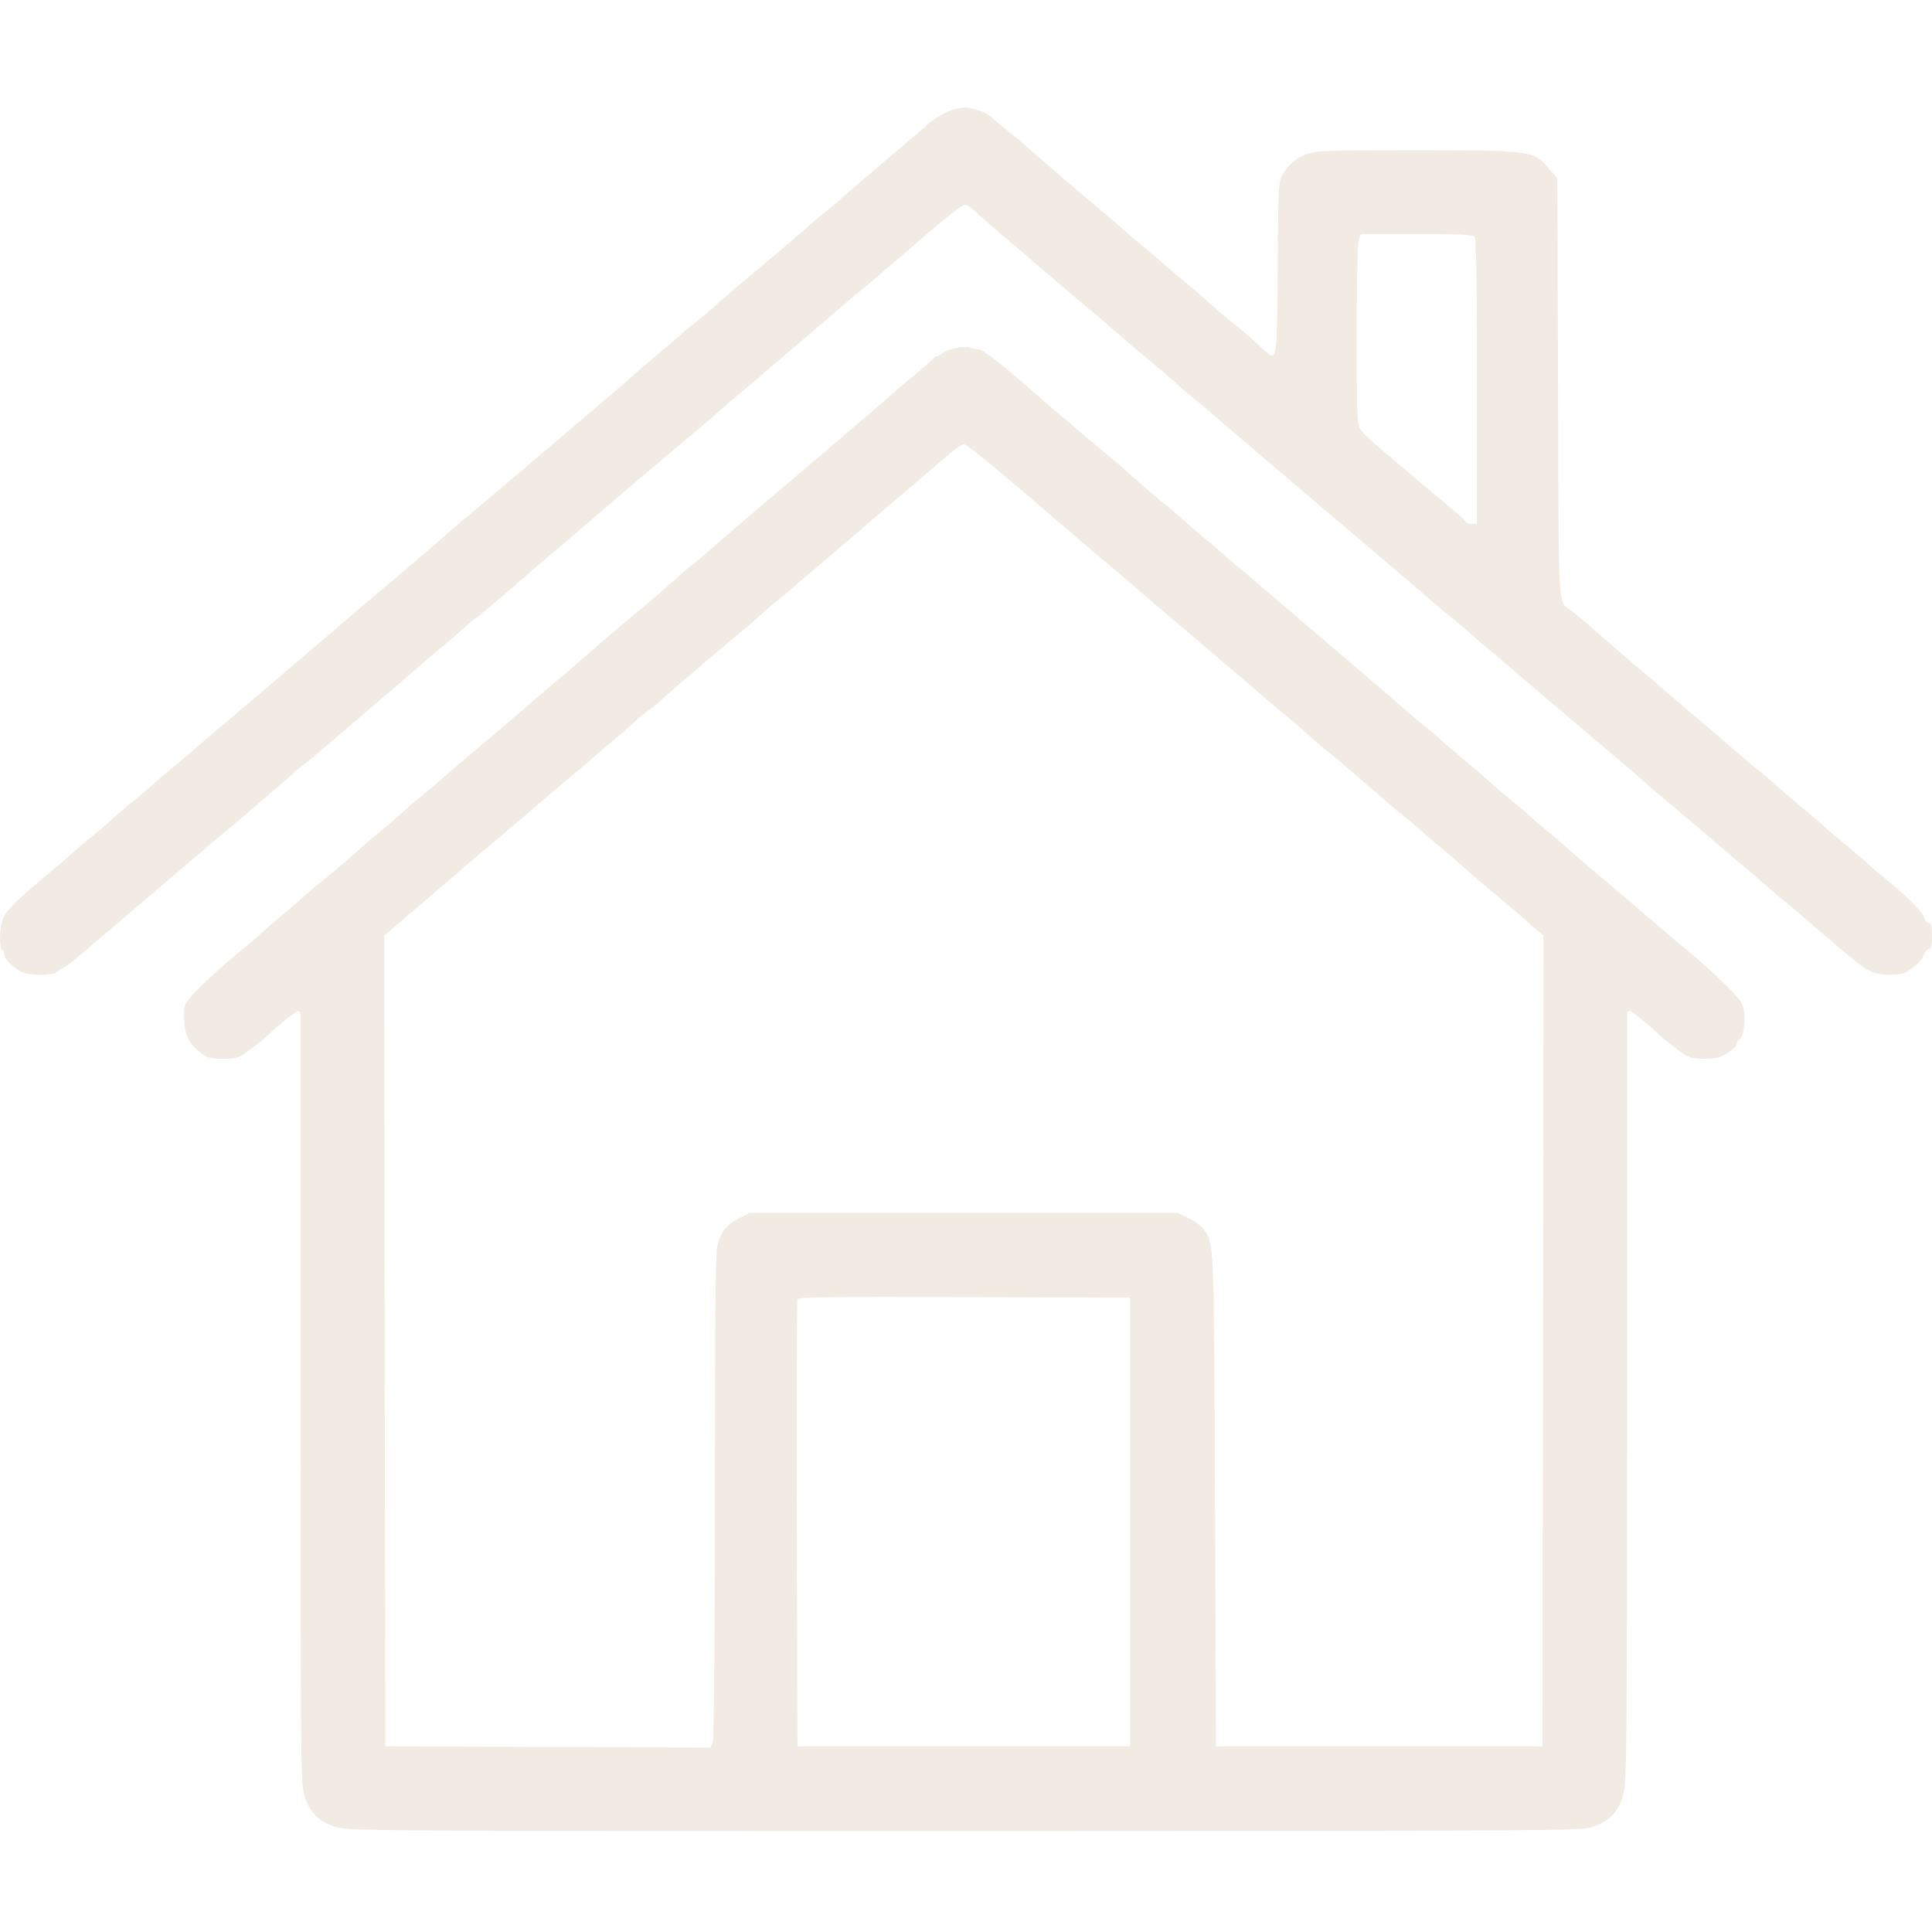
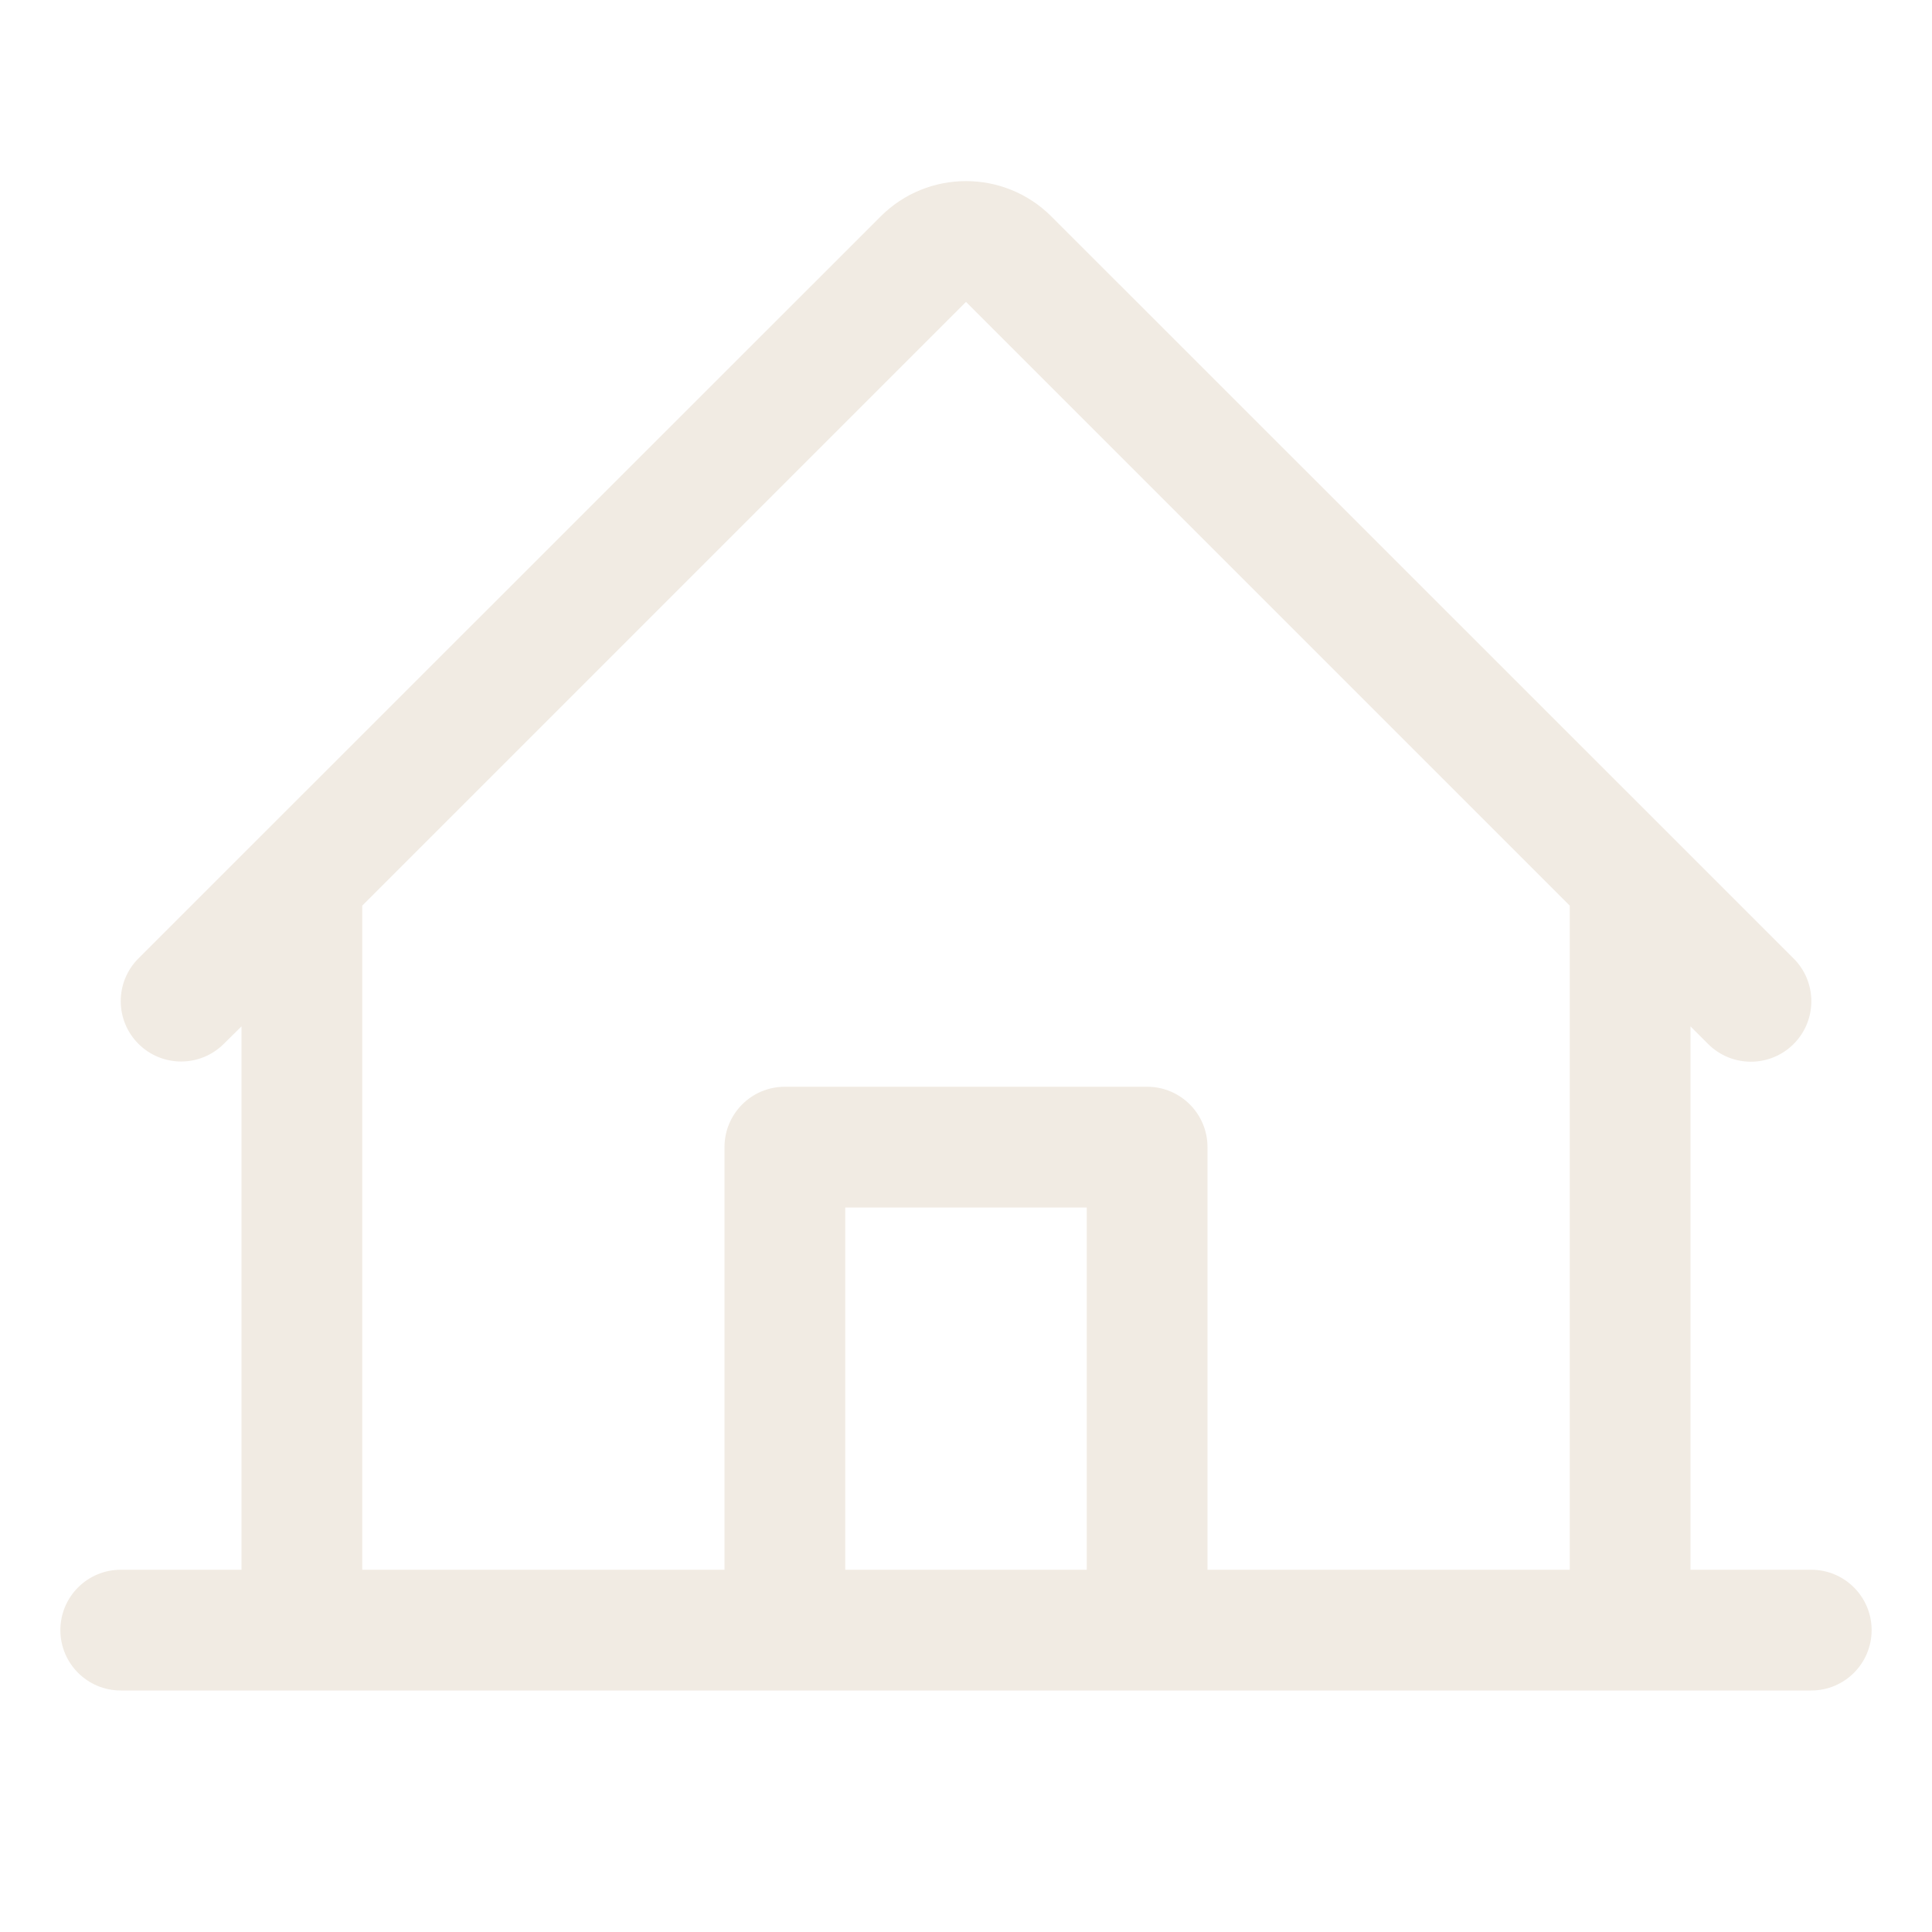
- <svg xmlns="http://www.w3.org/2000/svg" version="1.0" width="900pt" height="900pt" viewBox="0 0 900 900" preserveAspectRatio="xMidYMid meet">
-   <g transform="translate(0,900) scale(0.1,-0.1)" fill="#f1ebe3" stroke="none">
-     <path d="M4429 8486 c-30 -9 -102 -55 -119 -76 -3 -3 -50 -44 -105 -90 -113 -95 -307 -262 -315 -270 -3 -3 -27 -23 -55 -45 -27 -21 -54 -44 -60 -50 -11 -11 -133 -117 -210 -180 -88 -73 -209 -177 -250 -214 -22 -20 -60 -52 -85 -71 -25 -18 -49 -39 -55 -45 -5 -6 -55 -49 -110 -95 -55 -46 -102 -86 -105 -89 -3 -4 -41 -37 -85 -75 -44 -37 -93 -79 -110 -94 -16 -14 -84 -71 -150 -127 -66 -56 -133 -113 -150 -128 -33 -28 -241 -204 -320 -270 -47 -40 -73 -63 -212 -183 -32 -28 -102 -87 -156 -132 -54 -45 -110 -93 -125 -106 -15 -13 -81 -70 -147 -126 -66 -56 -133 -113 -150 -128 -77 -66 -271 -231 -313 -266 -26 -21 -72 -60 -102 -86 -30 -27 -86 -75 -125 -107 -38 -32 -79 -66 -90 -76 -11 -11 -53 -47 -94 -80 -41 -34 -98 -83 -125 -108 -28 -25 -64 -55 -80 -67 -15 -12 -50 -41 -76 -64 -25 -24 -68 -61 -95 -83 -175 -145 -224 -193 -241 -234 -16 -38 -19 -137 -4 -146 6 -3 10 -14 10 -23 0 -18 23 -42 70 -74 33 -24 161 -25 180 -3 7 8 17 15 22 15 6 0 47 31 91 69 45 39 136 116 202 172 66 56 143 122 170 145 28 23 104 89 171 146 66 57 143 121 170 143 27 22 69 58 94 80 25 22 74 65 110 95 36 30 68 58 71 63 3 5 18 16 32 25 13 9 92 75 173 145 82 71 184 158 228 195 43 37 104 90 136 117 31 28 90 78 131 112 41 33 85 72 98 85 14 12 35 30 47 38 12 8 73 59 136 113 159 138 162 141 268 230 52 44 120 102 150 128 30 27 109 94 175 150 66 56 132 112 147 125 15 13 71 60 125 105 54 45 119 100 144 123 25 23 72 63 104 89 32 26 84 70 114 97 31 27 112 96 181 154 69 59 148 127 177 152 28 25 64 55 80 67 15 11 57 47 93 78 36 31 79 68 95 82 17 14 80 68 140 120 61 51 121 99 134 106 24 13 19 16 103 -59 9 -8 53 -46 98 -85 46 -38 119 -101 164 -140 110 -94 196 -167 225 -191 13 -10 47 -39 76 -64 28 -25 65 -56 81 -70 16 -14 47 -41 70 -60 23 -19 63 -53 90 -75 27 -22 71 -61 99 -86 27 -25 62 -54 77 -66 15 -11 53 -43 85 -71 32 -28 112 -97 178 -152 66 -56 131 -112 145 -124 55 -47 189 -161 260 -221 67 -57 193 -164 260 -221 14 -12 48 -41 75 -64 28 -23 76 -64 107 -92 31 -27 70 -59 85 -71 15 -11 51 -41 79 -66 27 -25 77 -68 109 -94 32 -26 84 -70 114 -97 31 -27 110 -94 176 -150 66 -56 134 -113 150 -128 17 -14 73 -61 125 -105 52 -44 116 -98 141 -121 25 -23 86 -75 135 -116 49 -41 100 -85 114 -96 14 -12 79 -68 145 -124 66 -55 146 -124 178 -152 32 -28 70 -60 85 -71 15 -12 56 -47 92 -78 36 -31 79 -68 95 -82 17 -14 64 -54 105 -89 104 -87 126 -98 203 -98 56 0 70 4 106 31 23 16 47 43 53 60 5 16 16 29 24 29 10 0 14 15 14 60 0 46 -3 60 -15 60 -8 0 -17 11 -21 25 -6 25 -87 106 -179 180 -28 22 -61 50 -75 63 -14 14 -58 52 -99 86 -41 33 -98 81 -125 106 -28 25 -90 78 -137 117 -48 40 -94 80 -104 90 -10 10 -30 27 -45 38 -15 11 -55 45 -90 75 -66 57 -164 141 -190 162 -9 7 -56 48 -105 90 -50 43 -97 83 -105 90 -52 44 -152 129 -191 163 -106 94 -174 151 -202 172 -60 45 -56 -23 -59 1036 l-3 975 -40 47 c-72 84 -75 84 -615 85 -409 0 -470 -2 -510 -17 -52 -19 -83 -44 -113 -93 -22 -34 -22 -44 -25 -437 -3 -432 -4 -435 -54 -392 -13 11 -41 37 -63 57 -22 21 -60 53 -85 72 -25 19 -63 51 -85 71 -22 20 -78 69 -125 109 -47 39 -96 81 -110 93 -14 12 -52 45 -85 72 -65 55 -111 94 -129 111 -6 5 -55 47 -109 92 -54 45 -110 93 -125 106 -15 13 -63 54 -107 92 -44 38 -87 76 -96 84 -8 8 -46 40 -84 70 -37 30 -73 60 -80 67 -21 20 -86 43 -119 42 -17 -1 -47 -6 -67 -13z m2439 -588 c9 -9 12 -173 12 -675 l0 -663 -24 0 c-13 0 -26 4 -28 9 -3 8 -39 40 -143 126 -27 22 -70 58 -95 80 -26 22 -58 49 -71 60 -129 108 -166 142 -181 164 -16 24 -18 63 -18 443 0 247 4 427 10 442 l10 26 258 0 c187 0 261 -3 270 -12z" />
-     <path d="M4450 7378 c-25 -5 -52 -16 -61 -24 -8 -8 -20 -14 -25 -14 -5 0 -17 -8 -25 -17 -9 -10 -37 -36 -64 -58 -27 -22 -81 -67 -120 -101 -38 -34 -83 -73 -100 -87 -16 -14 -64 -54 -105 -90 -100 -86 -116 -99 -255 -217 -66 -56 -133 -113 -150 -127 -16 -15 -59 -51 -95 -81 -36 -30 -95 -81 -131 -114 -37 -32 -80 -68 -95 -80 -16 -12 -52 -42 -79 -67 -28 -25 -64 -57 -80 -71 -17 -14 -72 -60 -123 -103 -112 -94 -124 -104 -231 -198 -46 -41 -98 -85 -115 -98 -17 -14 -60 -50 -96 -82 -36 -31 -78 -68 -95 -82 -143 -121 -289 -245 -334 -284 -29 -26 -68 -59 -86 -73 -18 -14 -68 -56 -111 -95 -43 -38 -83 -73 -89 -77 -5 -4 -37 -31 -71 -60 -150 -131 -189 -164 -216 -185 -17 -12 -46 -36 -66 -55 -21 -18 -66 -58 -102 -88 -36 -30 -88 -75 -116 -100 -27 -25 -86 -74 -129 -110 -44 -36 -112 -97 -152 -137 -59 -58 -73 -79 -75 -105 -5 -104 14 -154 78 -203 31 -24 45 -27 105 -27 64 1 72 3 125 43 31 23 64 49 73 58 47 46 139 121 149 121 7 0 12 -8 12 -17 0 -10 0 -818 0 -1796 0 -1665 1 -1781 17 -1838 23 -80 67 -125 148 -150 58 -18 155 -19 2930 -19 2786 1 2872 1 2925 20 78 26 121 72 142 152 16 60 17 193 18 1844 0 978 0 1785 0 1792 0 6 5 12 12 12 10 0 102 -75 149 -121 9 -9 42 -35 73 -58 53 -39 61 -42 125 -43 58 0 74 4 109 27 23 15 42 33 42 40 0 7 6 18 14 24 18 15 28 81 20 133 -6 37 -19 54 -89 123 -45 44 -114 107 -154 140 -40 33 -77 65 -84 70 -39 34 -325 278 -391 333 -43 37 -101 87 -128 112 -28 25 -63 54 -77 65 -15 11 -38 31 -52 43 -13 13 -57 52 -98 85 -41 34 -98 82 -125 107 -28 25 -90 78 -137 117 -48 40 -94 80 -104 90 -10 10 -30 27 -45 38 -15 11 -54 43 -86 72 -32 28 -144 124 -249 214 -104 89 -215 183 -245 209 -30 26 -77 67 -105 90 -27 23 -77 65 -109 93 -33 29 -71 61 -86 72 -14 11 -37 31 -51 43 -13 13 -57 52 -98 85 -41 34 -98 83 -125 108 -28 25 -64 55 -79 66 -29 23 -138 117 -166 144 -9 8 -43 38 -76 65 -63 52 -90 74 -165 139 -25 22 -60 51 -77 65 -16 14 -57 48 -89 77 -188 164 -249 211 -278 216 -17 3 -38 7 -46 10 -8 3 -35 0 -60 -5z m282 -639 c123 -105 235 -202 250 -214 14 -13 68 -59 120 -102 117 -99 140 -118 203 -173 28 -25 123 -106 211 -180 168 -143 303 -258 344 -293 70 -61 112 -96 156 -132 27 -22 71 -61 99 -86 27 -25 62 -54 76 -65 14 -10 52 -42 85 -70 32 -29 95 -82 139 -120 44 -38 82 -71 85 -74 3 -3 28 -23 55 -45 28 -22 57 -46 66 -55 8 -8 53 -46 99 -85 46 -38 106 -91 134 -116 28 -25 93 -80 145 -123 51 -43 101 -86 111 -95 9 -9 31 -28 49 -43 l31 -26 -2 -1889 -3 -1888 -760 0 -760 0 -5 1150 c-5 1222 -4 1190 -53 1259 -11 15 -43 39 -71 52 l-51 24 -996 0 -995 0 -50 -25 c-59 -29 -86 -63 -102 -127 -9 -34 -12 -347 -12 -1167 0 -683 -4 -1131 -10 -1146 l-10 -25 -757 2 -758 3 -3 1888 -2 1889 31 26 c17 15 42 36 55 47 12 12 44 39 70 60 26 22 79 67 118 101 93 81 110 95 251 214 66 56 134 113 150 127 17 15 84 72 150 128 66 56 134 113 150 127 17 15 66 57 110 94 44 38 85 74 90 80 6 6 30 26 55 44 25 18 50 38 55 44 6 6 46 42 90 80 44 37 94 79 110 94 17 14 86 73 155 130 69 58 130 111 135 117 6 6 33 29 60 50 28 22 52 42 55 46 3 3 41 36 85 73 84 71 94 79 215 183 93 80 106 92 255 218 66 56 134 114 150 128 17 14 44 37 60 51 17 14 38 26 47 26 9 0 117 -86 240 -191z m533 -4829 l0 -1045 -775 0 -775 0 -3 1035 c-1 569 0 1041 3 1048 3 10 164 12 777 10 l773 -3 0 -1045z" />
-   </g>
+ <svg xmlns="http://www.w3.org/2000/svg" width="32" height="32" fill="#f1ebe3" viewBox="0 0 256 256">
+   <path d="M240,208H224V136l2.34,2.34A8,8,0,0,0,237.66,127L139.31,28.68a16,16,0,0,0-22.62,0L18.34,127a8,8,0,0,0,11.32,11.31L32,136v72H16a8,8,0,0,0,0,16H240a8,8,0,0,0,0-16ZM48,120l80-80,80,80v88H160V152a8,8,0,0,0-8-8H104a8,8,0,0,0-8,8v56H48Zm96,88H112V160h32Z" />
</svg>
